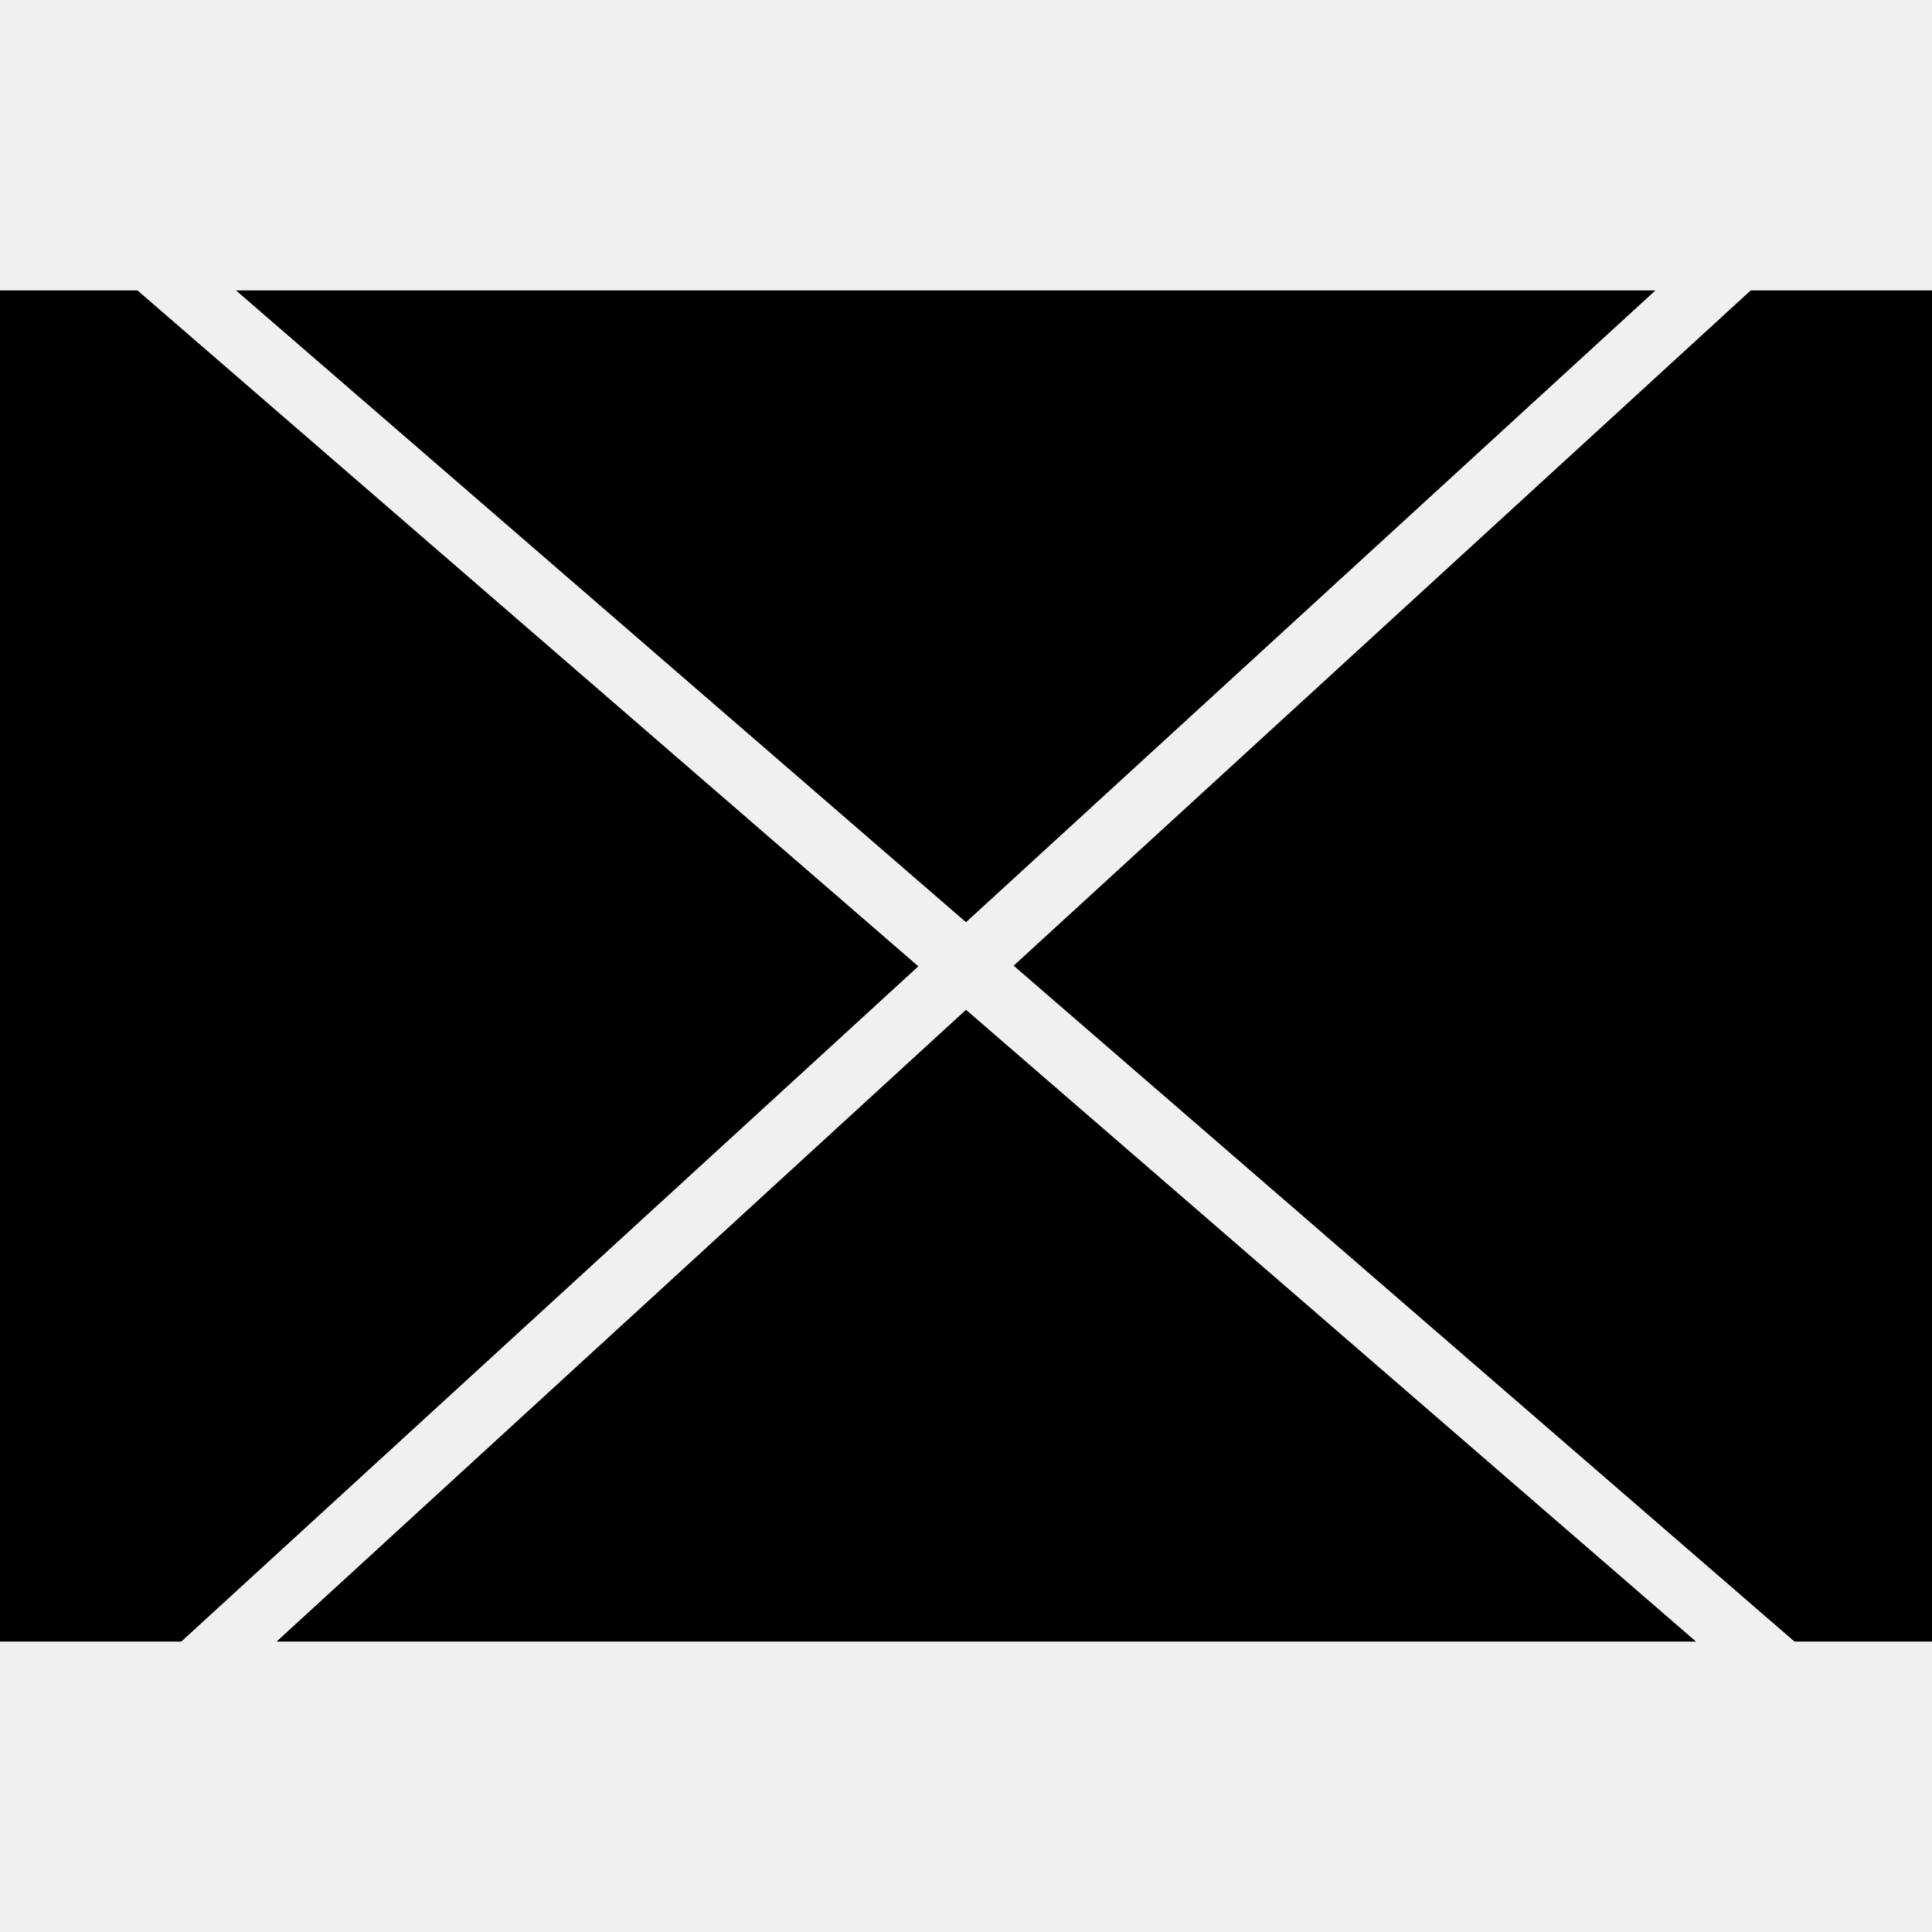
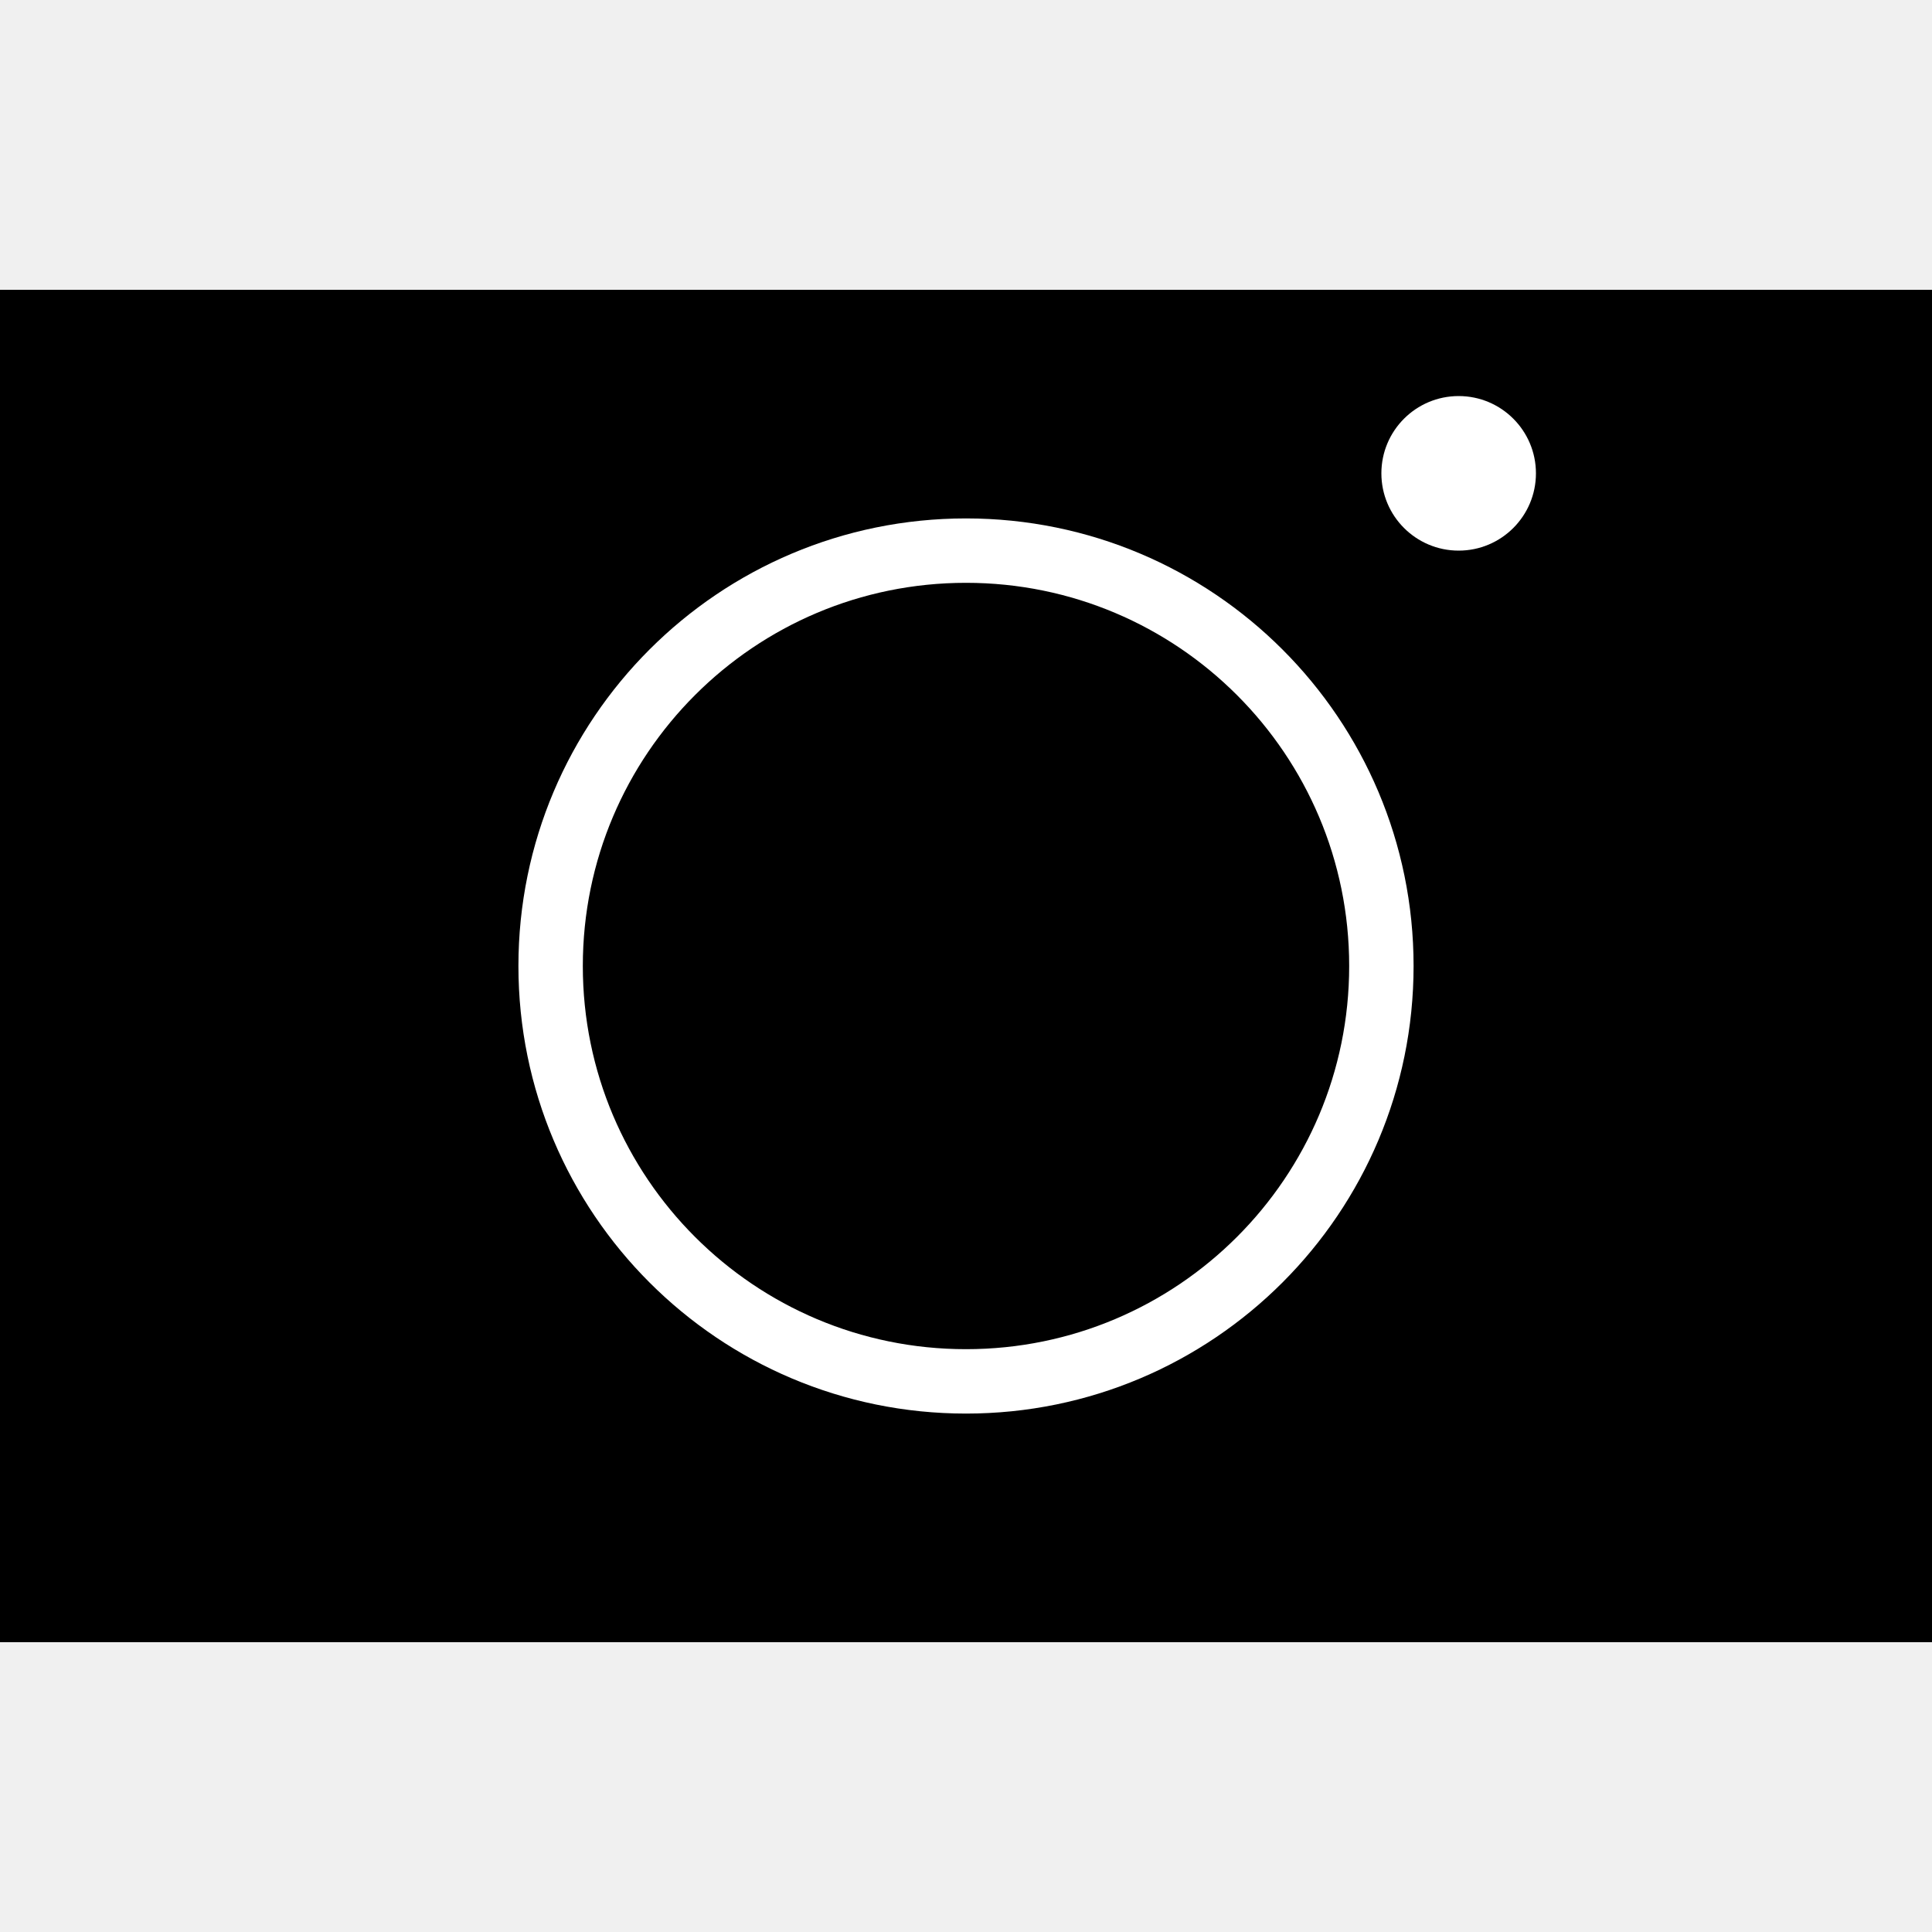
<svg xmlns="http://www.w3.org/2000/svg" version="1.1" id="Layer_1" x="0px" y="0px" viewBox="0 0 60 60" style="enable-background:new 0 0 60 60;" xml:space="preserve">
  <style type="text/css">
- 	.st0{fill:#00579B;}
- 	.st1{fill:none;stroke:#FFFFFF;stroke-width:2;stroke-miterlimit:10;}
- 	.st2{fill:none;stroke:#000000;stroke-width:2;stroke-miterlimit:10;}
+ 	.st0{fill:none;stroke:#FFFFFF;stroke-width:2;stroke-miterlimit:10;}
+ 	.st1{fill:#FFFFFF;}
</style>
-   <g>
-     <polygon points="4.27,9.02 -0.07,9.02 -0.07,50.98 5.63,50.98 28.52,30.01  " />
-     <polygon points="7.33,9.02 30,28.64 51.41,9.02  " />
-     <polygon points="30,31.36 8.59,50.98 52.67,50.98  " />
-     <polygon points="60.07,9.02 54.37,9.02 31.48,29.99 55.73,50.98 60.07,50.98  " />
-   </g>
+   <rect y="9" width="60.1" height="42" />
+   <circle class="st0" cx="30" cy="30" r="12.9" />
+   <circle class="st1" cx="45.3" cy="14.7" r="2.4" />
</svg>
